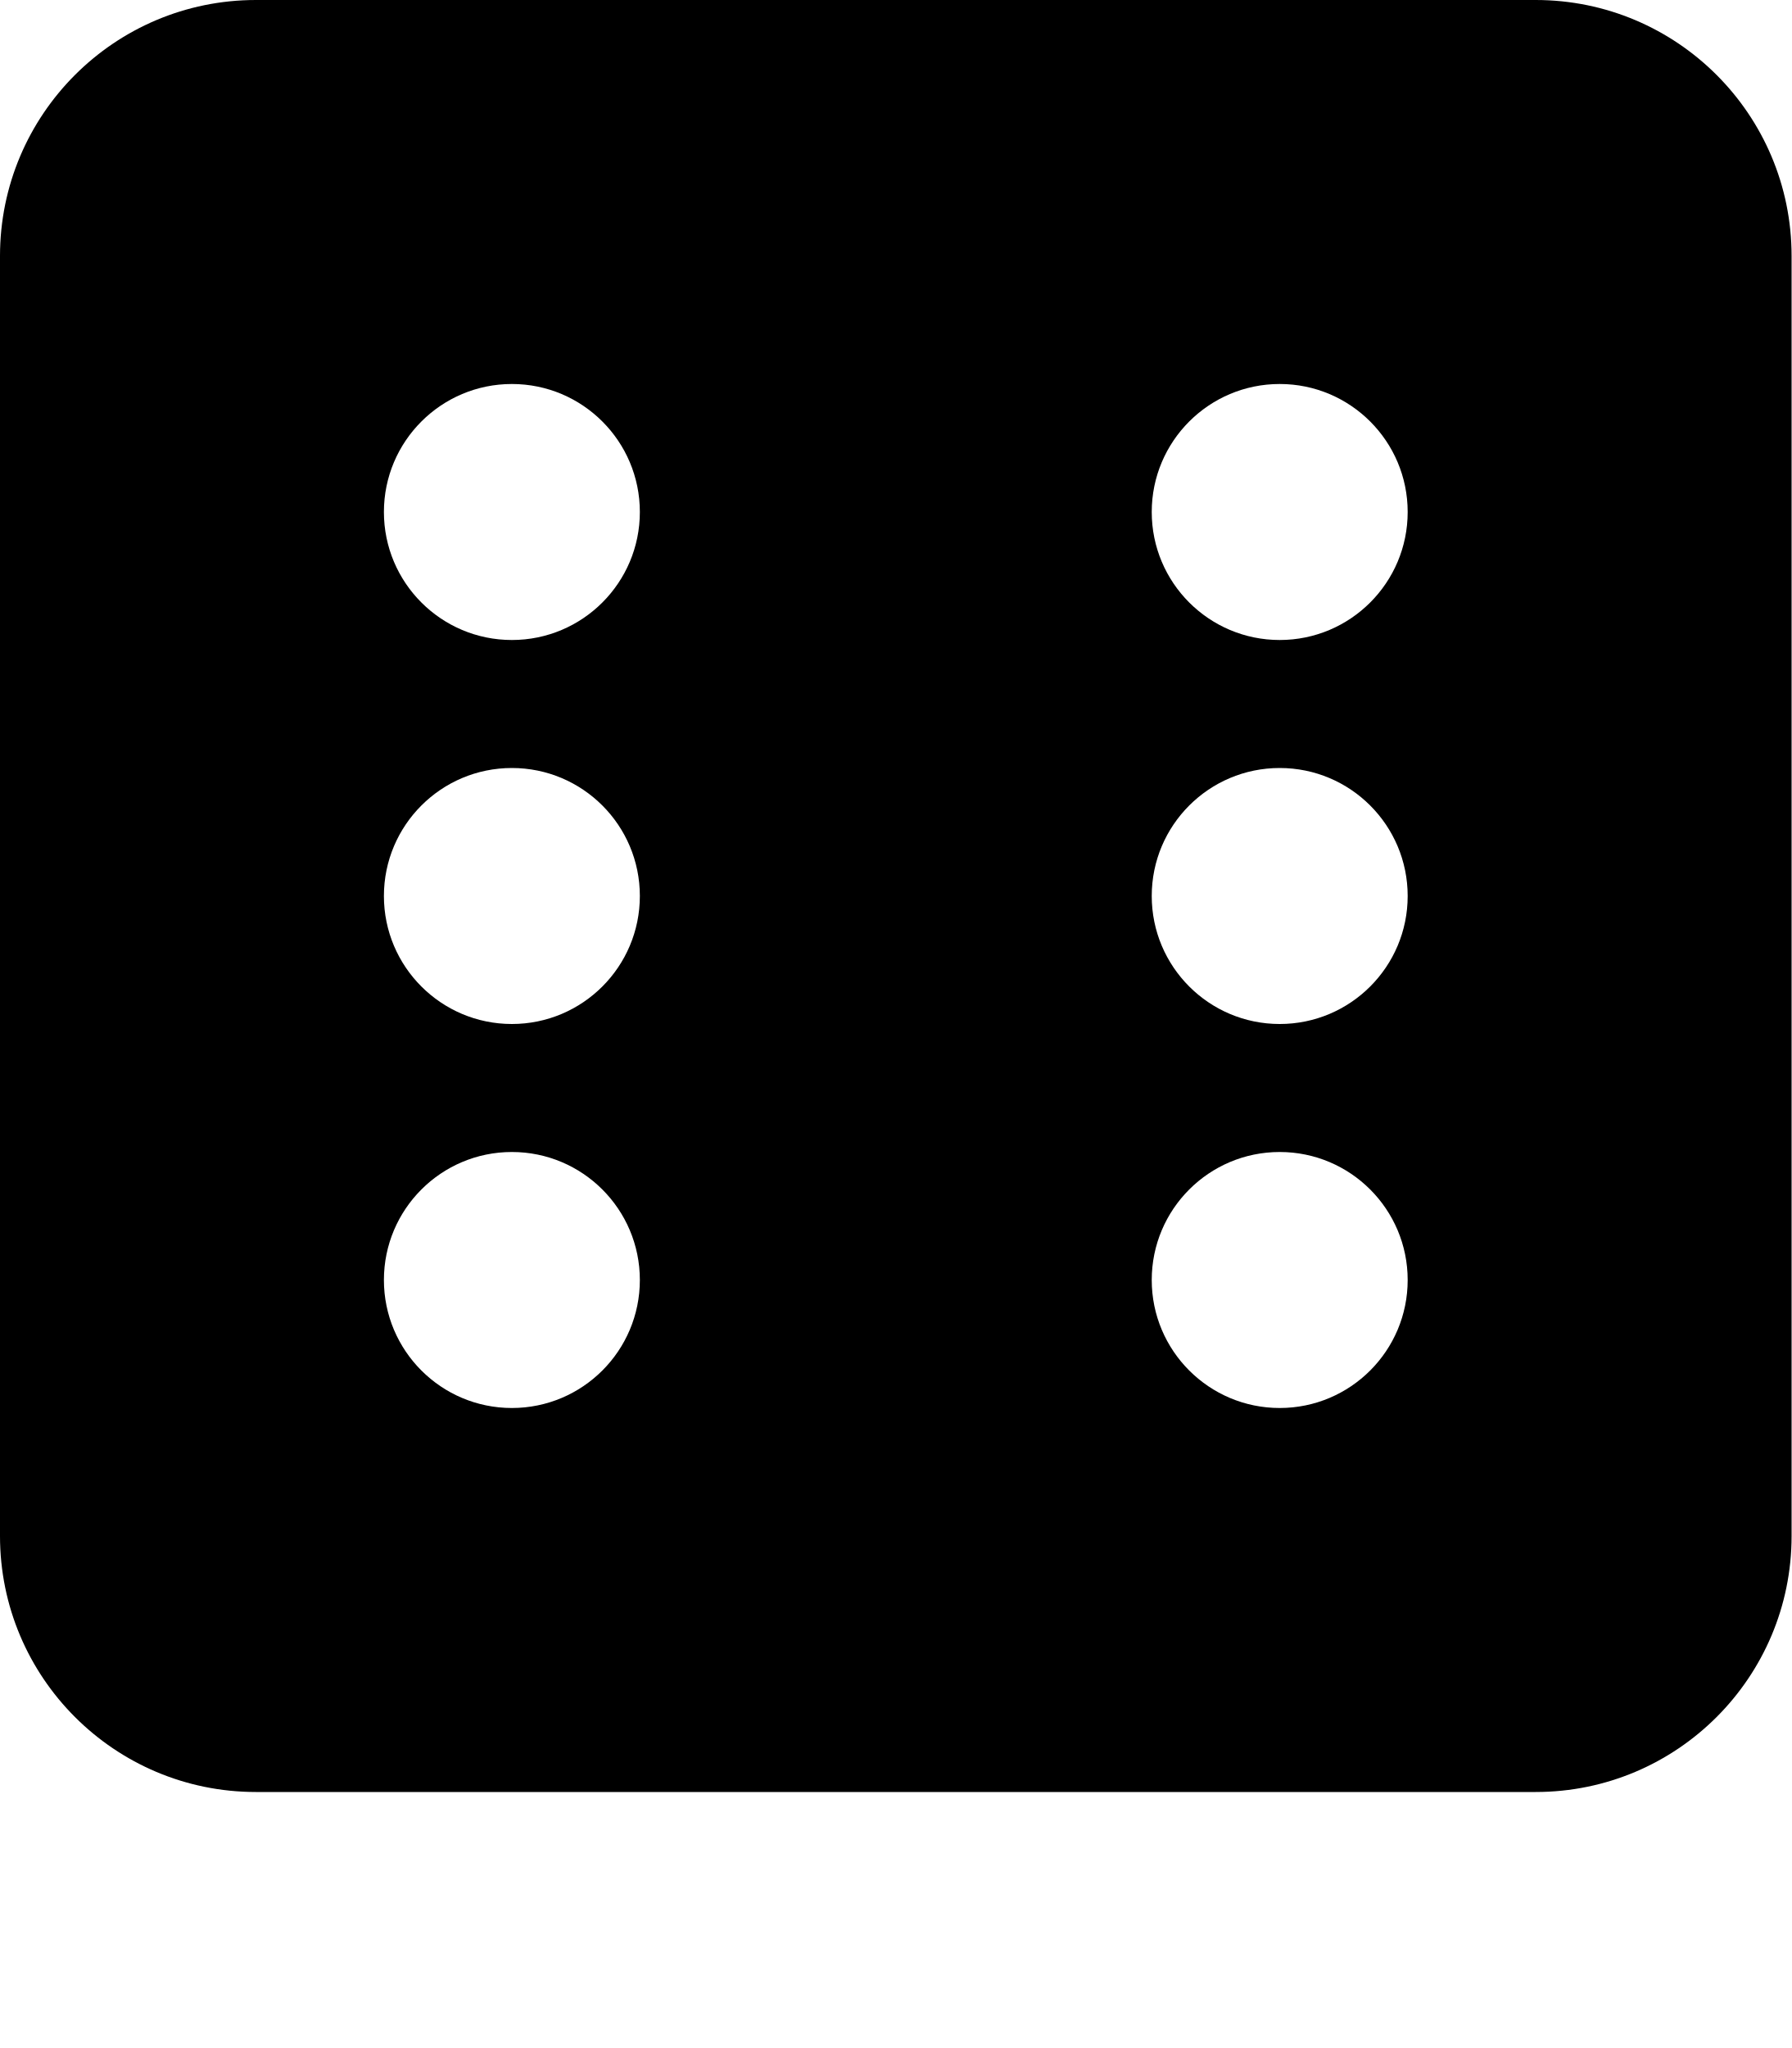
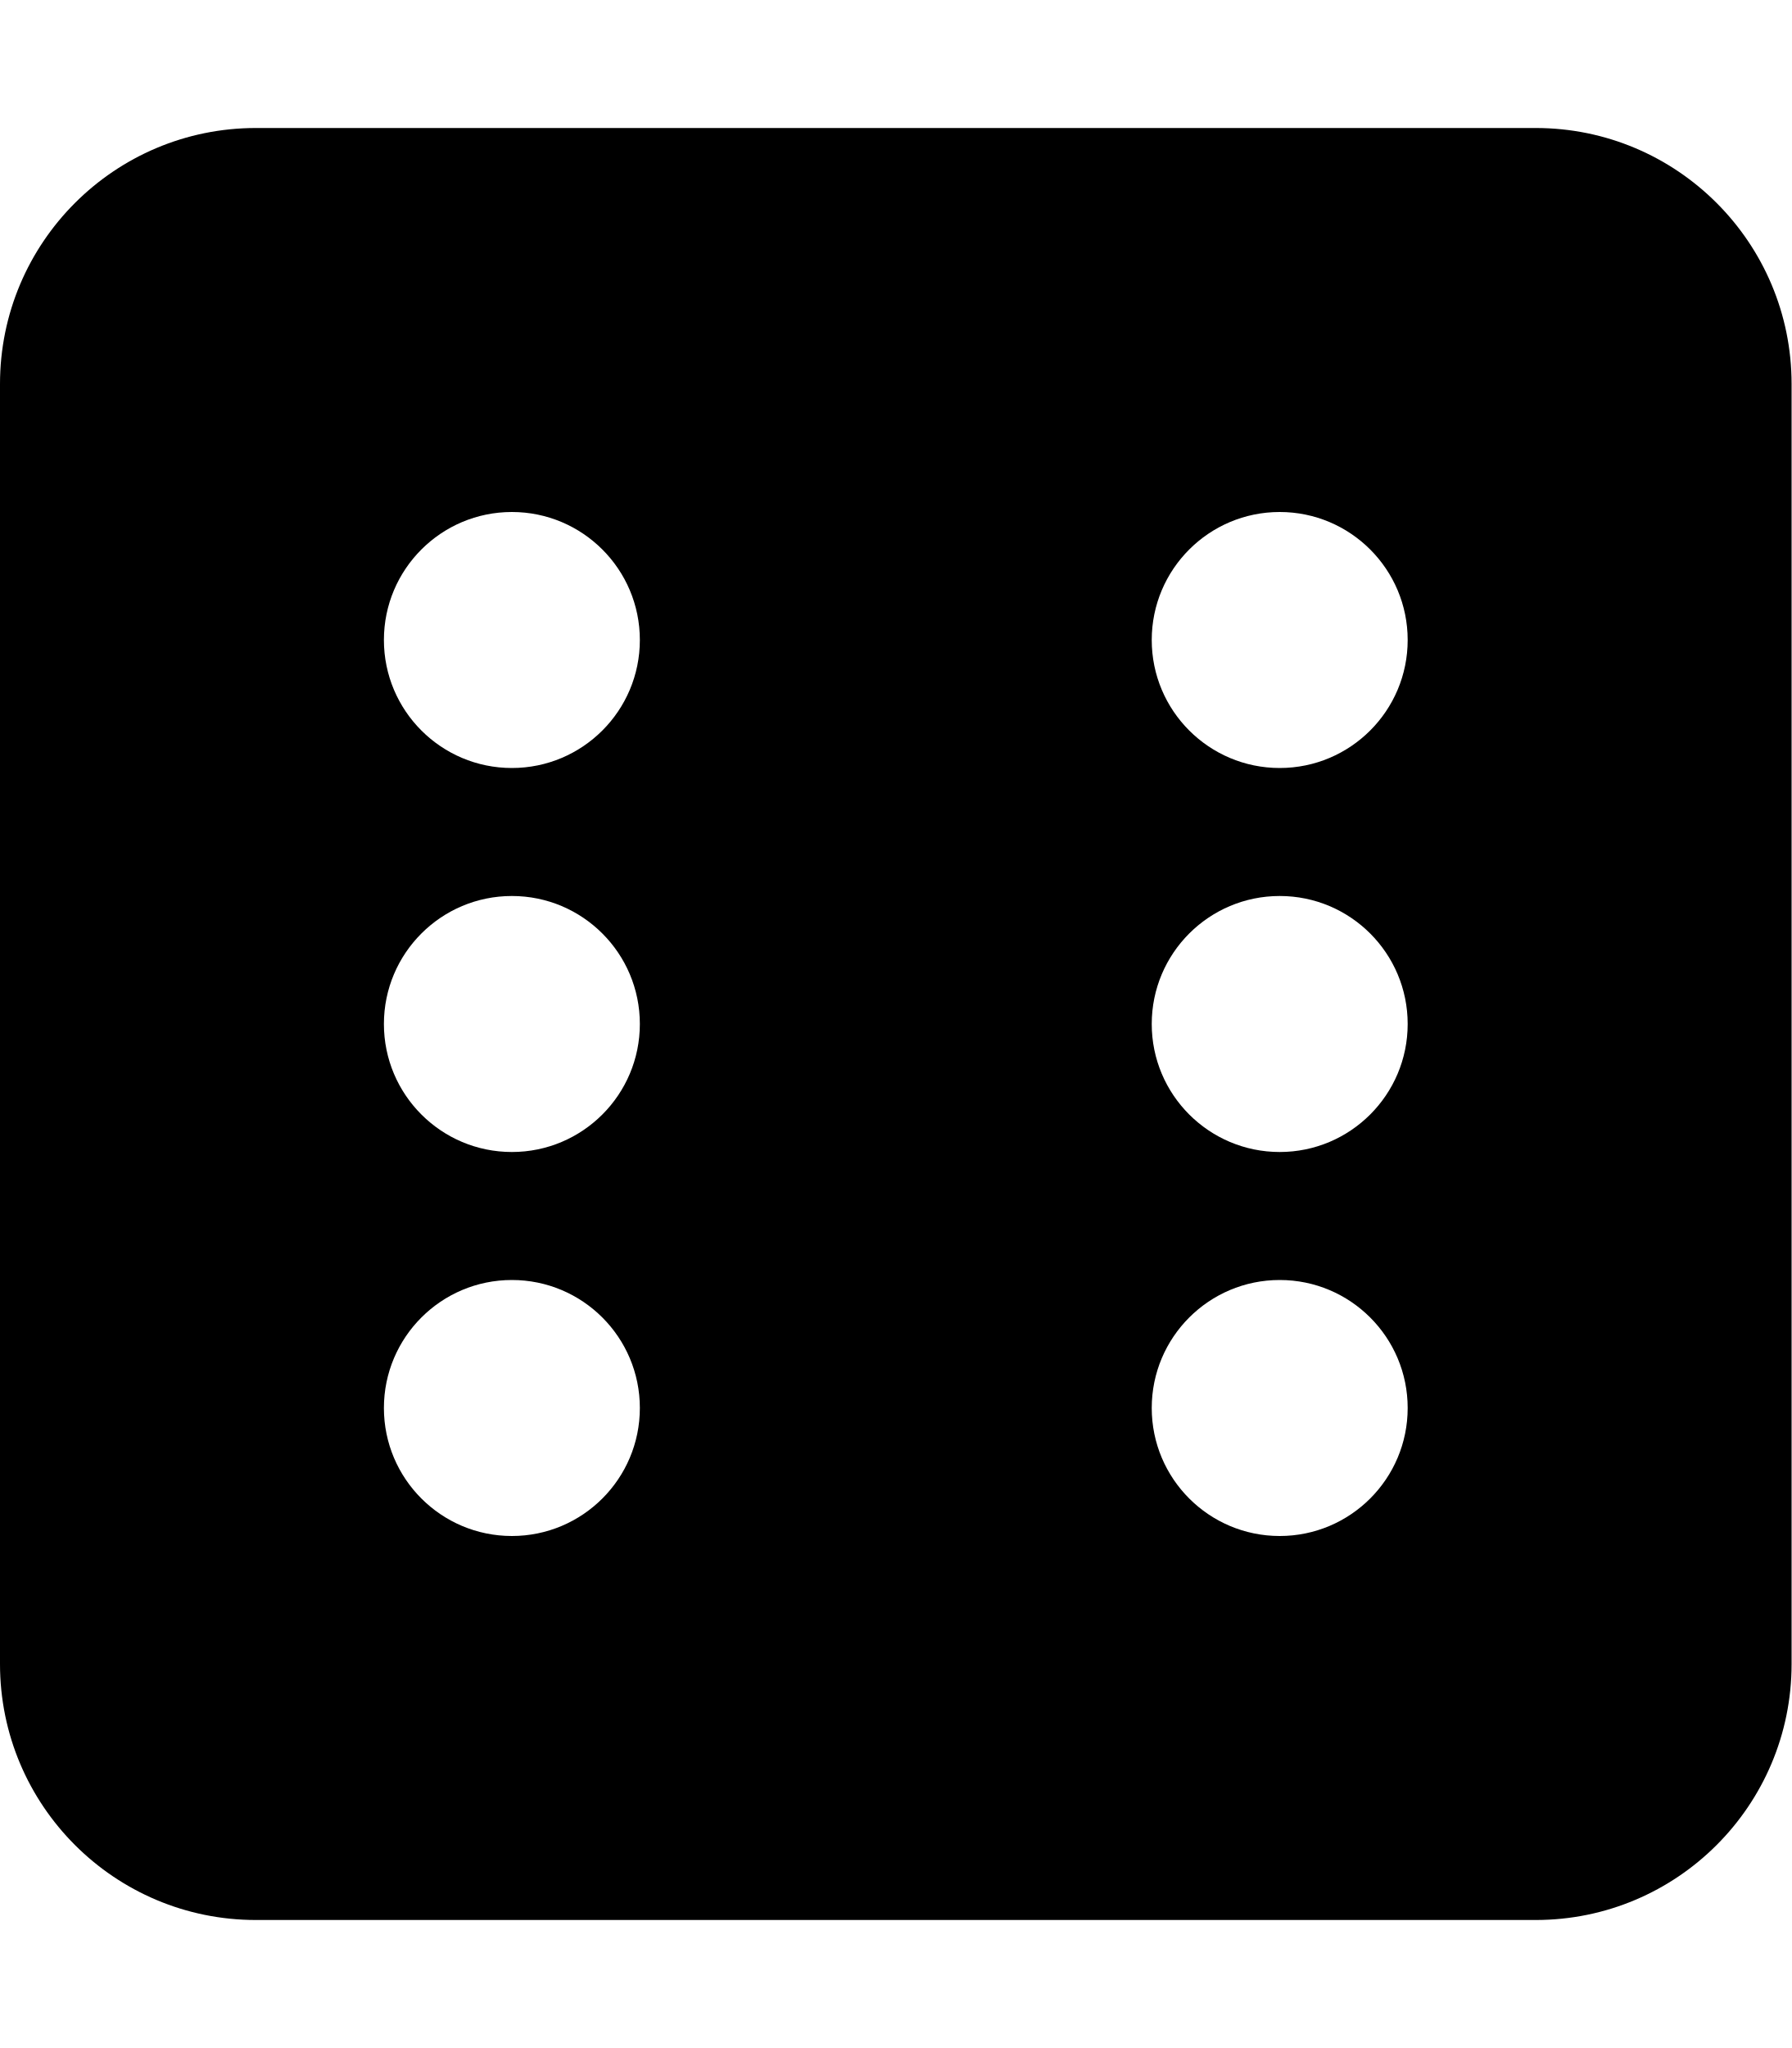
<svg xmlns="http://www.w3.org/2000/svg" viewBox="0 0 448 512">
-   <path d="M384 0H64C28.65 0 0 28.65 0 64v320c0 35.35 28.65 64 64 64h320c35.35 0 64-28.65 64-64V64c0-35.35-28.65-64-64-64zM128 352c-17.67 0-32-14.33-32-32s14.33-32 32-32 32 14.33 32 32-14.33 32-32 32zm0-96c-17.67 0-32-14.33-32-32s14.33-32 32-32 32 14.33 32 32-14.33 32-32 32zm0-96c-17.67 0-32-14.33-32-32s14.33-32 32-32 32 14.33 32 32-14.33 32-32 32zm192 192c-17.67 0-32-14.33-32-32s14.33-32 32-32 32 14.33 32 32-14.33 32-32 32zm0-96c-17.67 0-32-14.33-32-32s14.33-32 32-32 32 14.33 32 32-14.33 32-32 32zm0-96c-17.67 0-32-14.33-32-32s14.33-32 32-32 32 14.33 32 32-14.33 32-32 32z" />
+   <path d="M384 32H64C28.65 32 0 60.65 0 96v320c0 35.35 28.65 64 64 64h320c35.35 0 64-28.65 64-64V96c0-35.35-28.65-64-64-64zM128 384c-17.67 0-32-14.33-32-32s14.33-32 32-32 32 14.33 32 32-14.33 32-32 32zm0-96c-17.67 0-32-14.33-32-32s14.33-32 32-32 32 14.33 32 32-14.33 32-32 32zm0-96c-17.67 0-32-14.33-32-32s14.33-32 32-32 32 14.33 32 32-14.33 32-32 32zm192 192c-17.67 0-32-14.33-32-32s14.33-32 32-32 32 14.33 32 32-14.33 32-32 32zm0-96c-17.67 0-32-14.33-32-32s14.33-32 32-32 32 14.33 32 32-14.33 32-32 32zm0-96c-17.67 0-32-14.33-32-32s14.33-32 32-32 32 14.33 32 32-14.33 32-32 32z" />
</svg>
